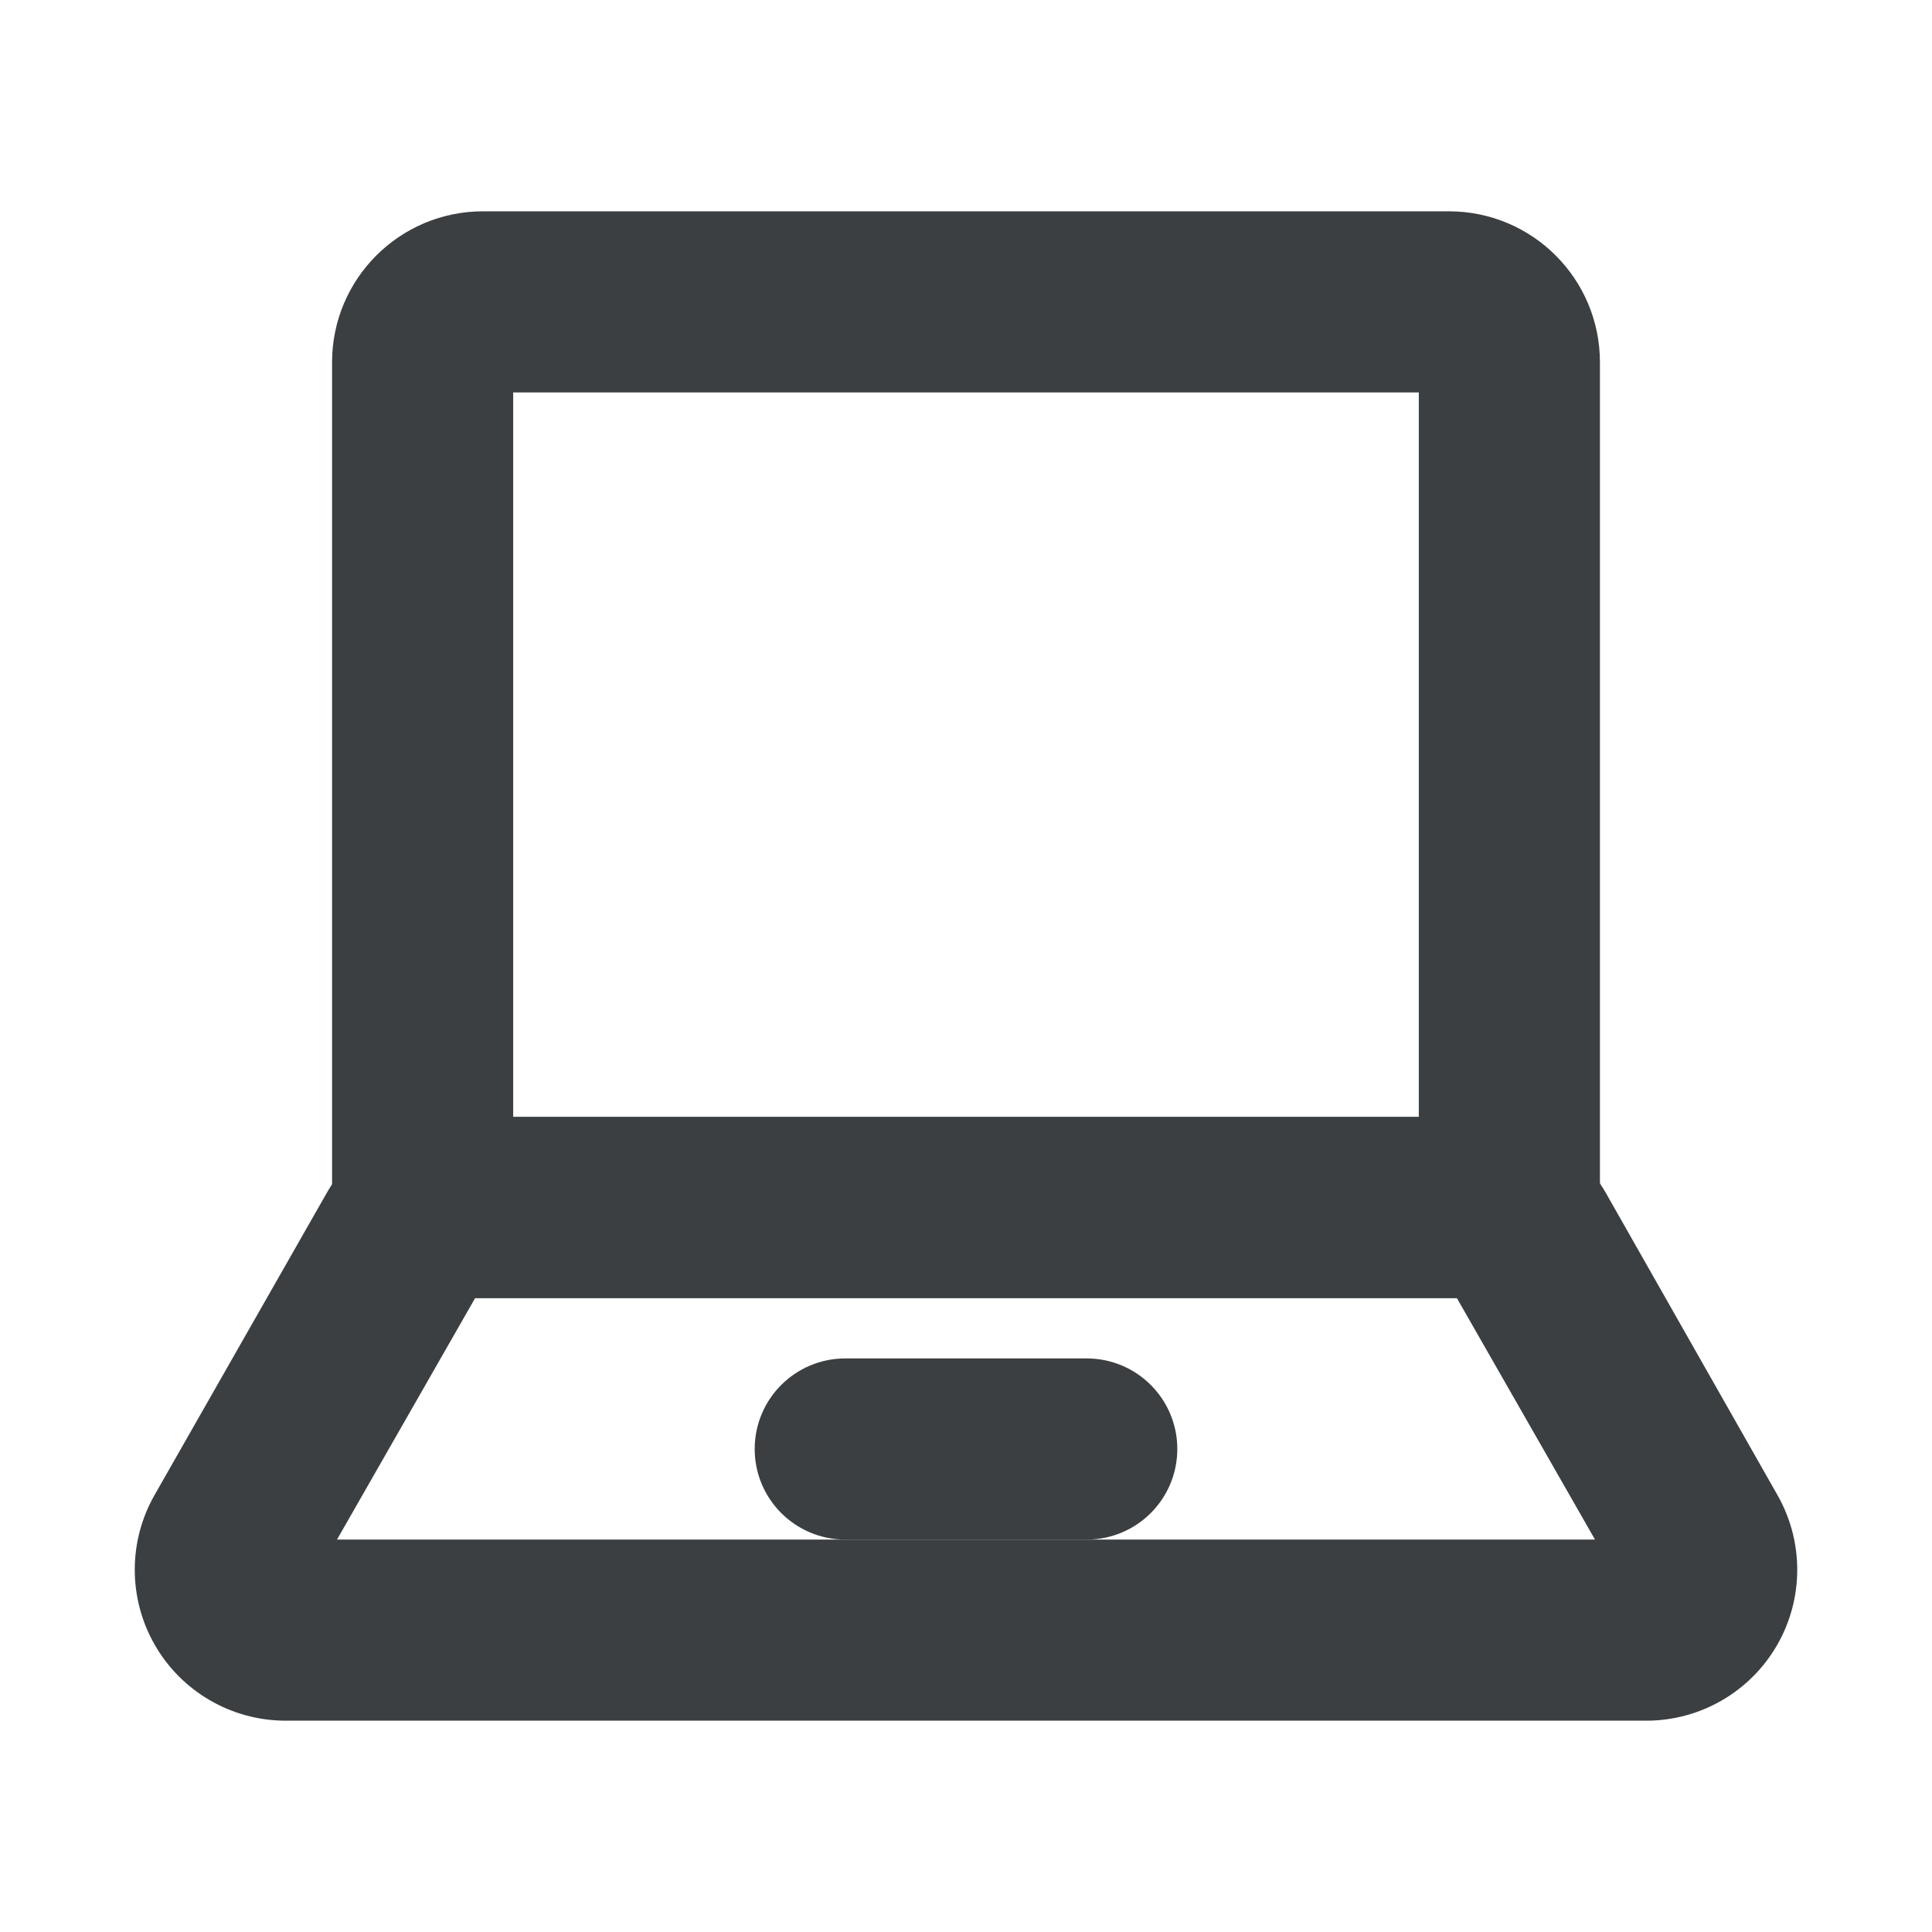
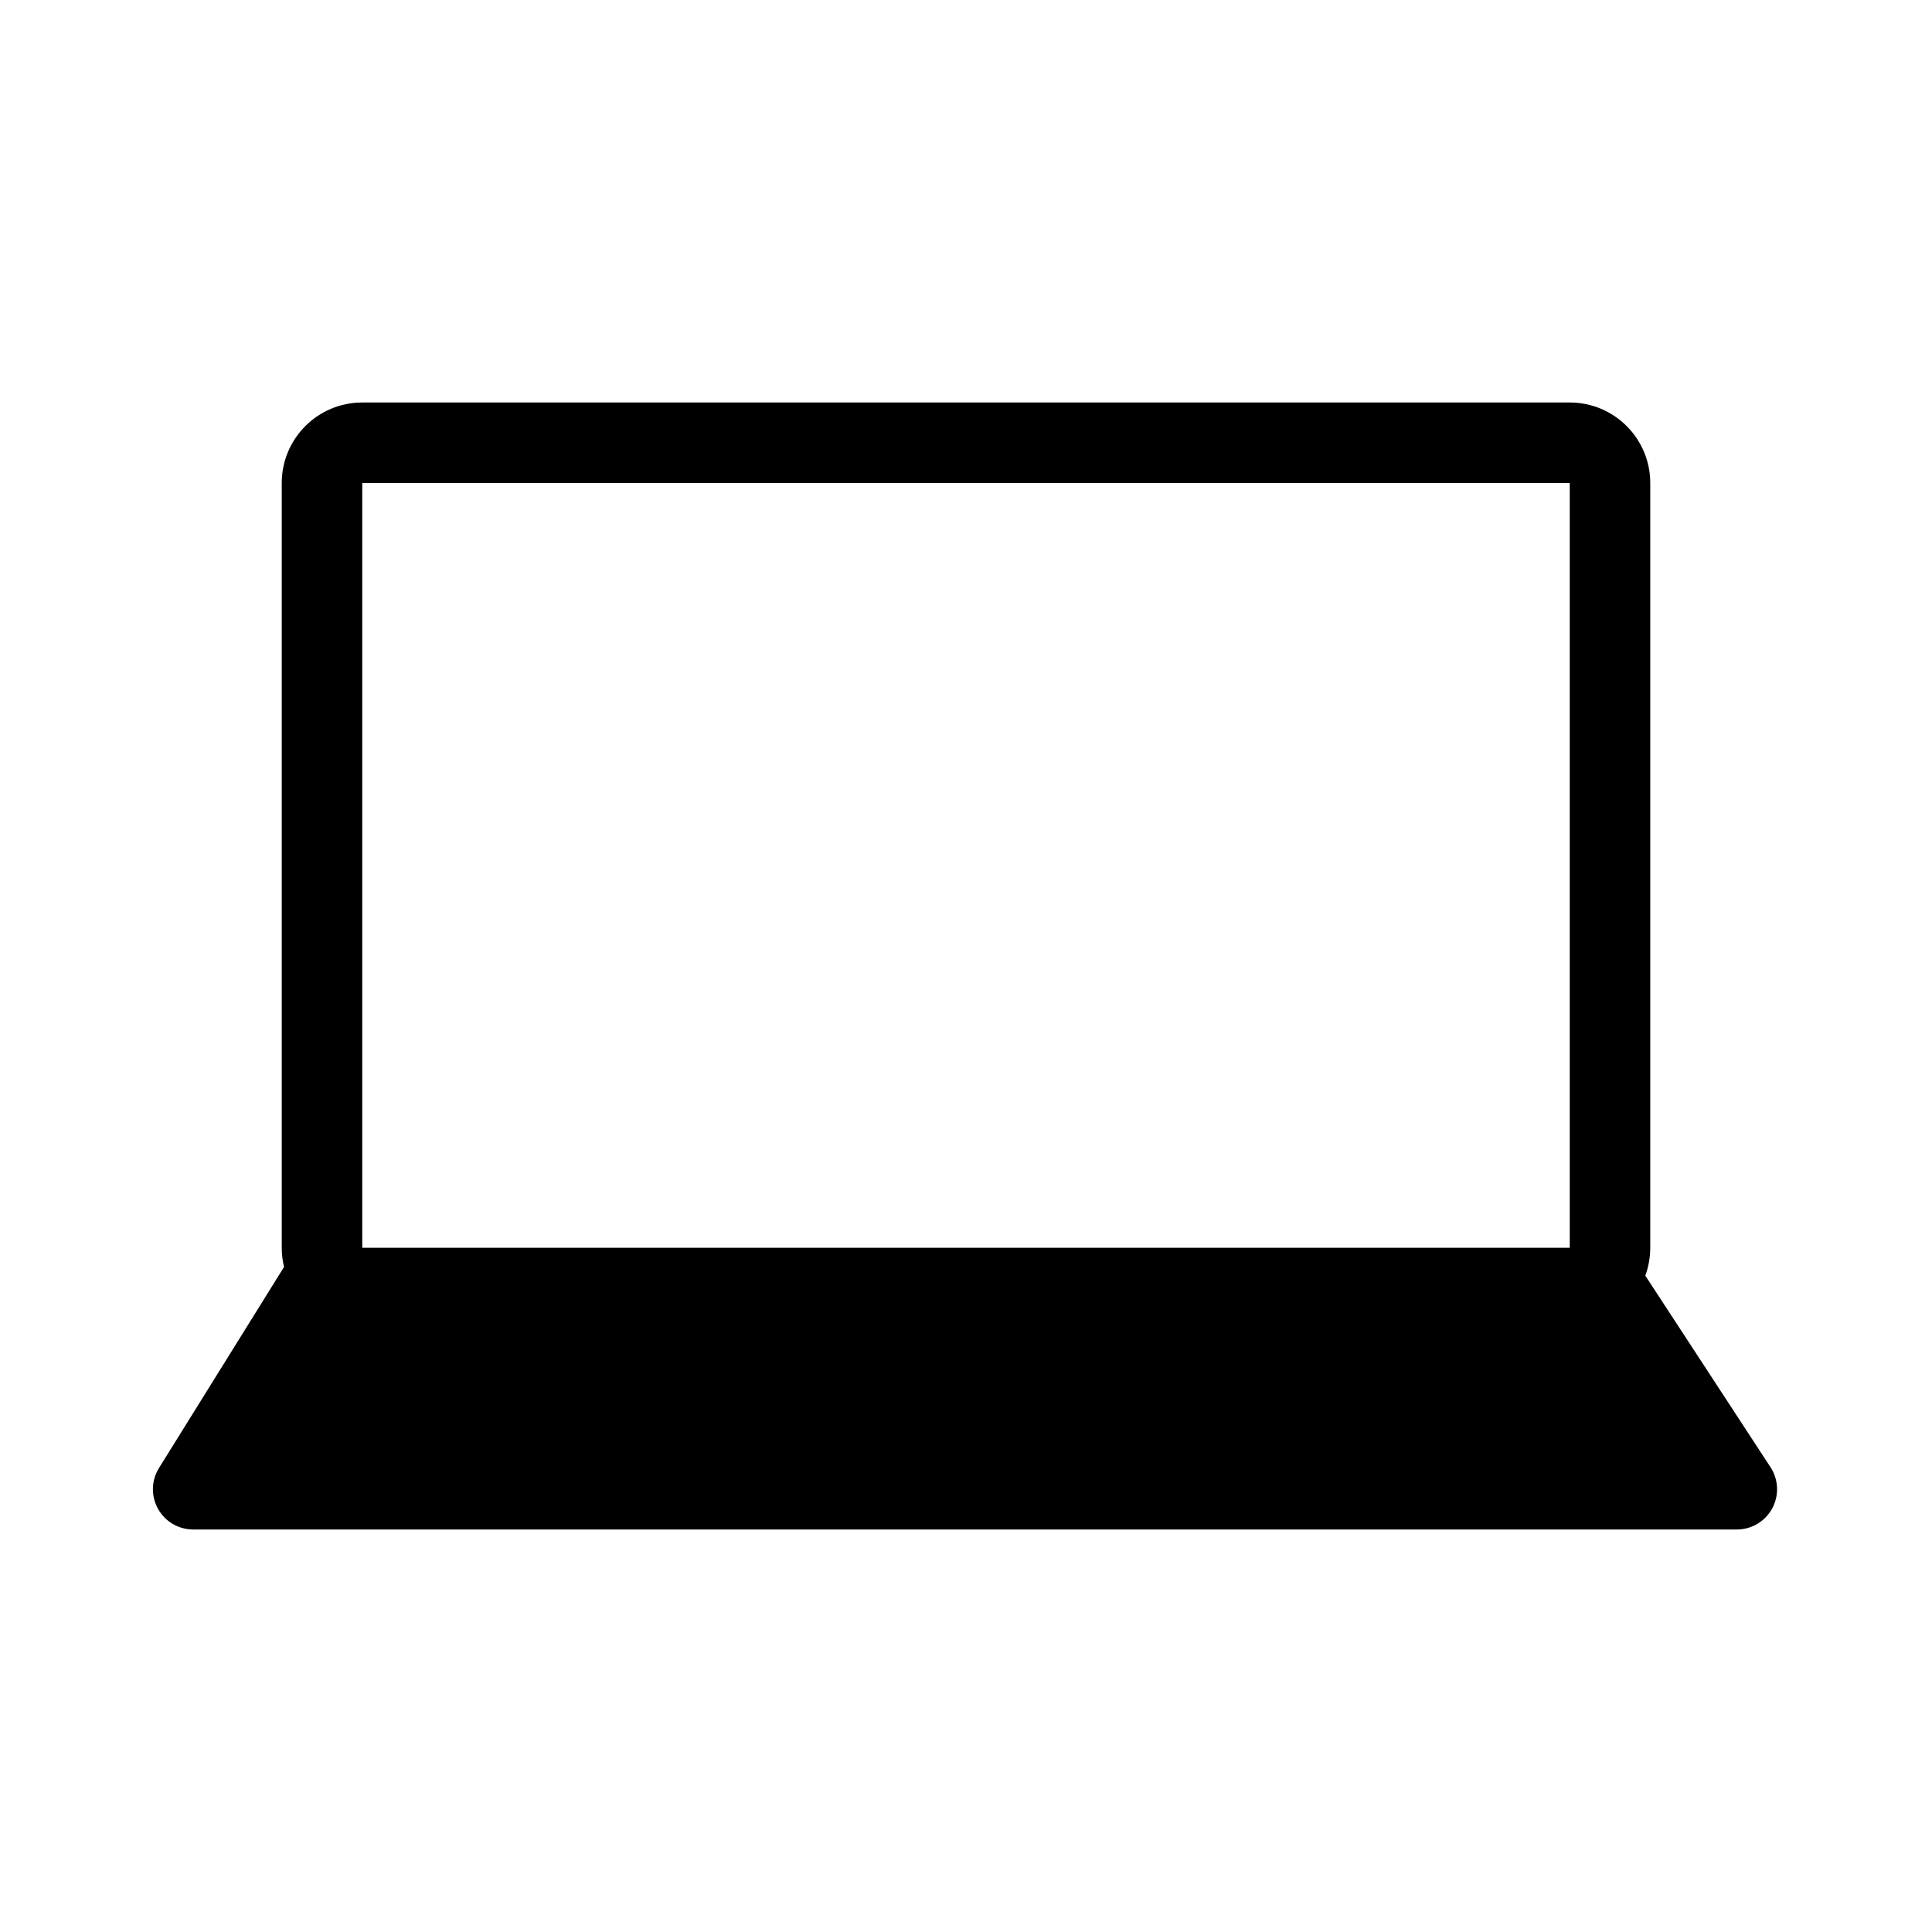
- <svg xmlns="http://www.w3.org/2000/svg" fill="#3c3f41" width="800px" height="800px" viewBox="0 0 32 32" stroke="#3c3f41">
-   <g id="SVGRepo_bgCarrier" stroke-width="0" />
-   <g id="SVGRepo_tracerCarrier" stroke-linecap="round" stroke-linejoin="round" />
-   <g id="SVGRepo_iconCarrier">
-     <g data-name="Layer 2" id="Layer_2">
-       <path d="M27.28,28H4.72A2,2,0,0,1,3,25H3l2.85-5a2,2,0,0,1,1.74-1H24.42a2,2,0,0,1,1.74,1L29,25a2,2,0,0,1-1.73,3ZM4.72,26H27.28l-2.86-5H7.58Z" />
-       <path d="M25,21H7a1,1,0,0,1-1-1V6A2,2,0,0,1,8,4H24a2,2,0,0,1,2,2V20A1,1,0,0,1,25,21ZM8,19H24V6H8Z" />
-       <path d="M18,25H14a1,1,0,0,1,0-2h4a1,1,0,0,1,0,2Z" />
-     </g>
-   </g>
+ <svg xmlns="http://www.w3.org/2000/svg" width="48" height="48" viewBox="0 0 48 48">
+   <path fill="currentColor" fill-rule="evenodd" d="M7.057 31.477A2 2 0 0 1 7 31V12a2 2 0 0 1 2-2h30a2 2 0 0 1 2 2v19c0 .244-.044.477-.123.693l3.111 4.76A1 1 0 0 1 43.151 38H4.8a1 1 0 0 1-.85-1.528zM9 12h30v19H9z" clip-rule="evenodd" />
</svg>
